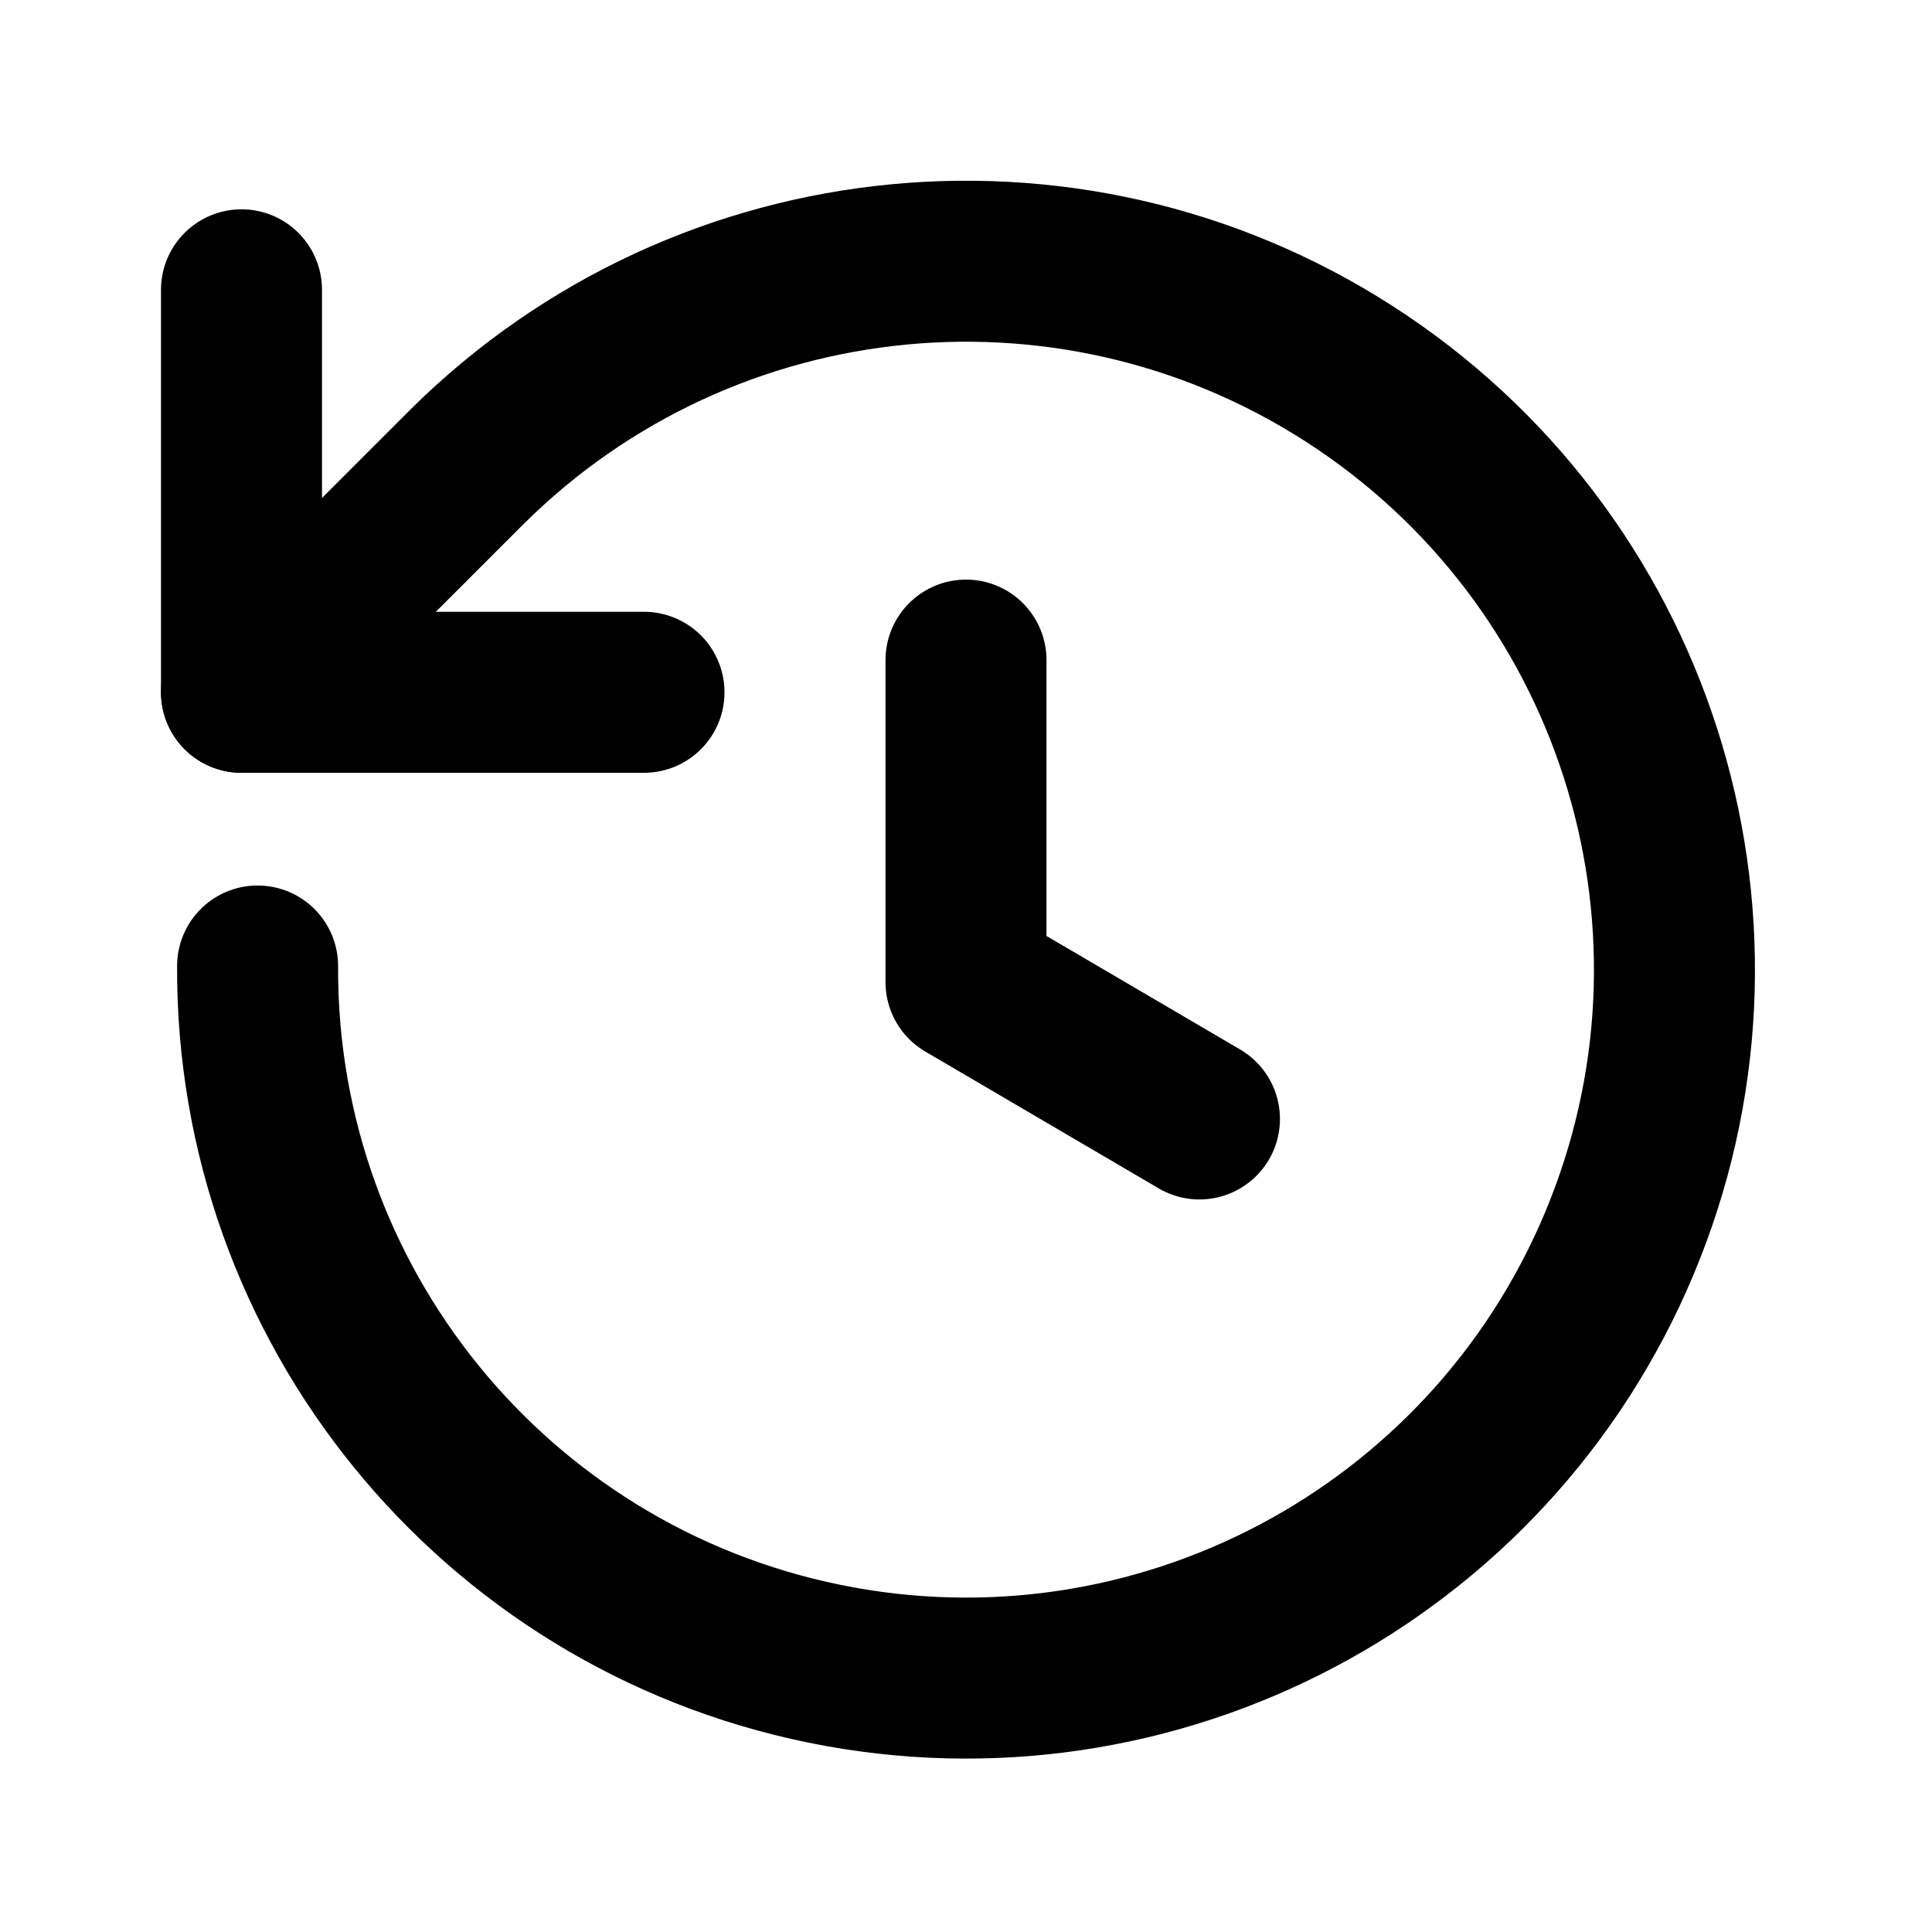
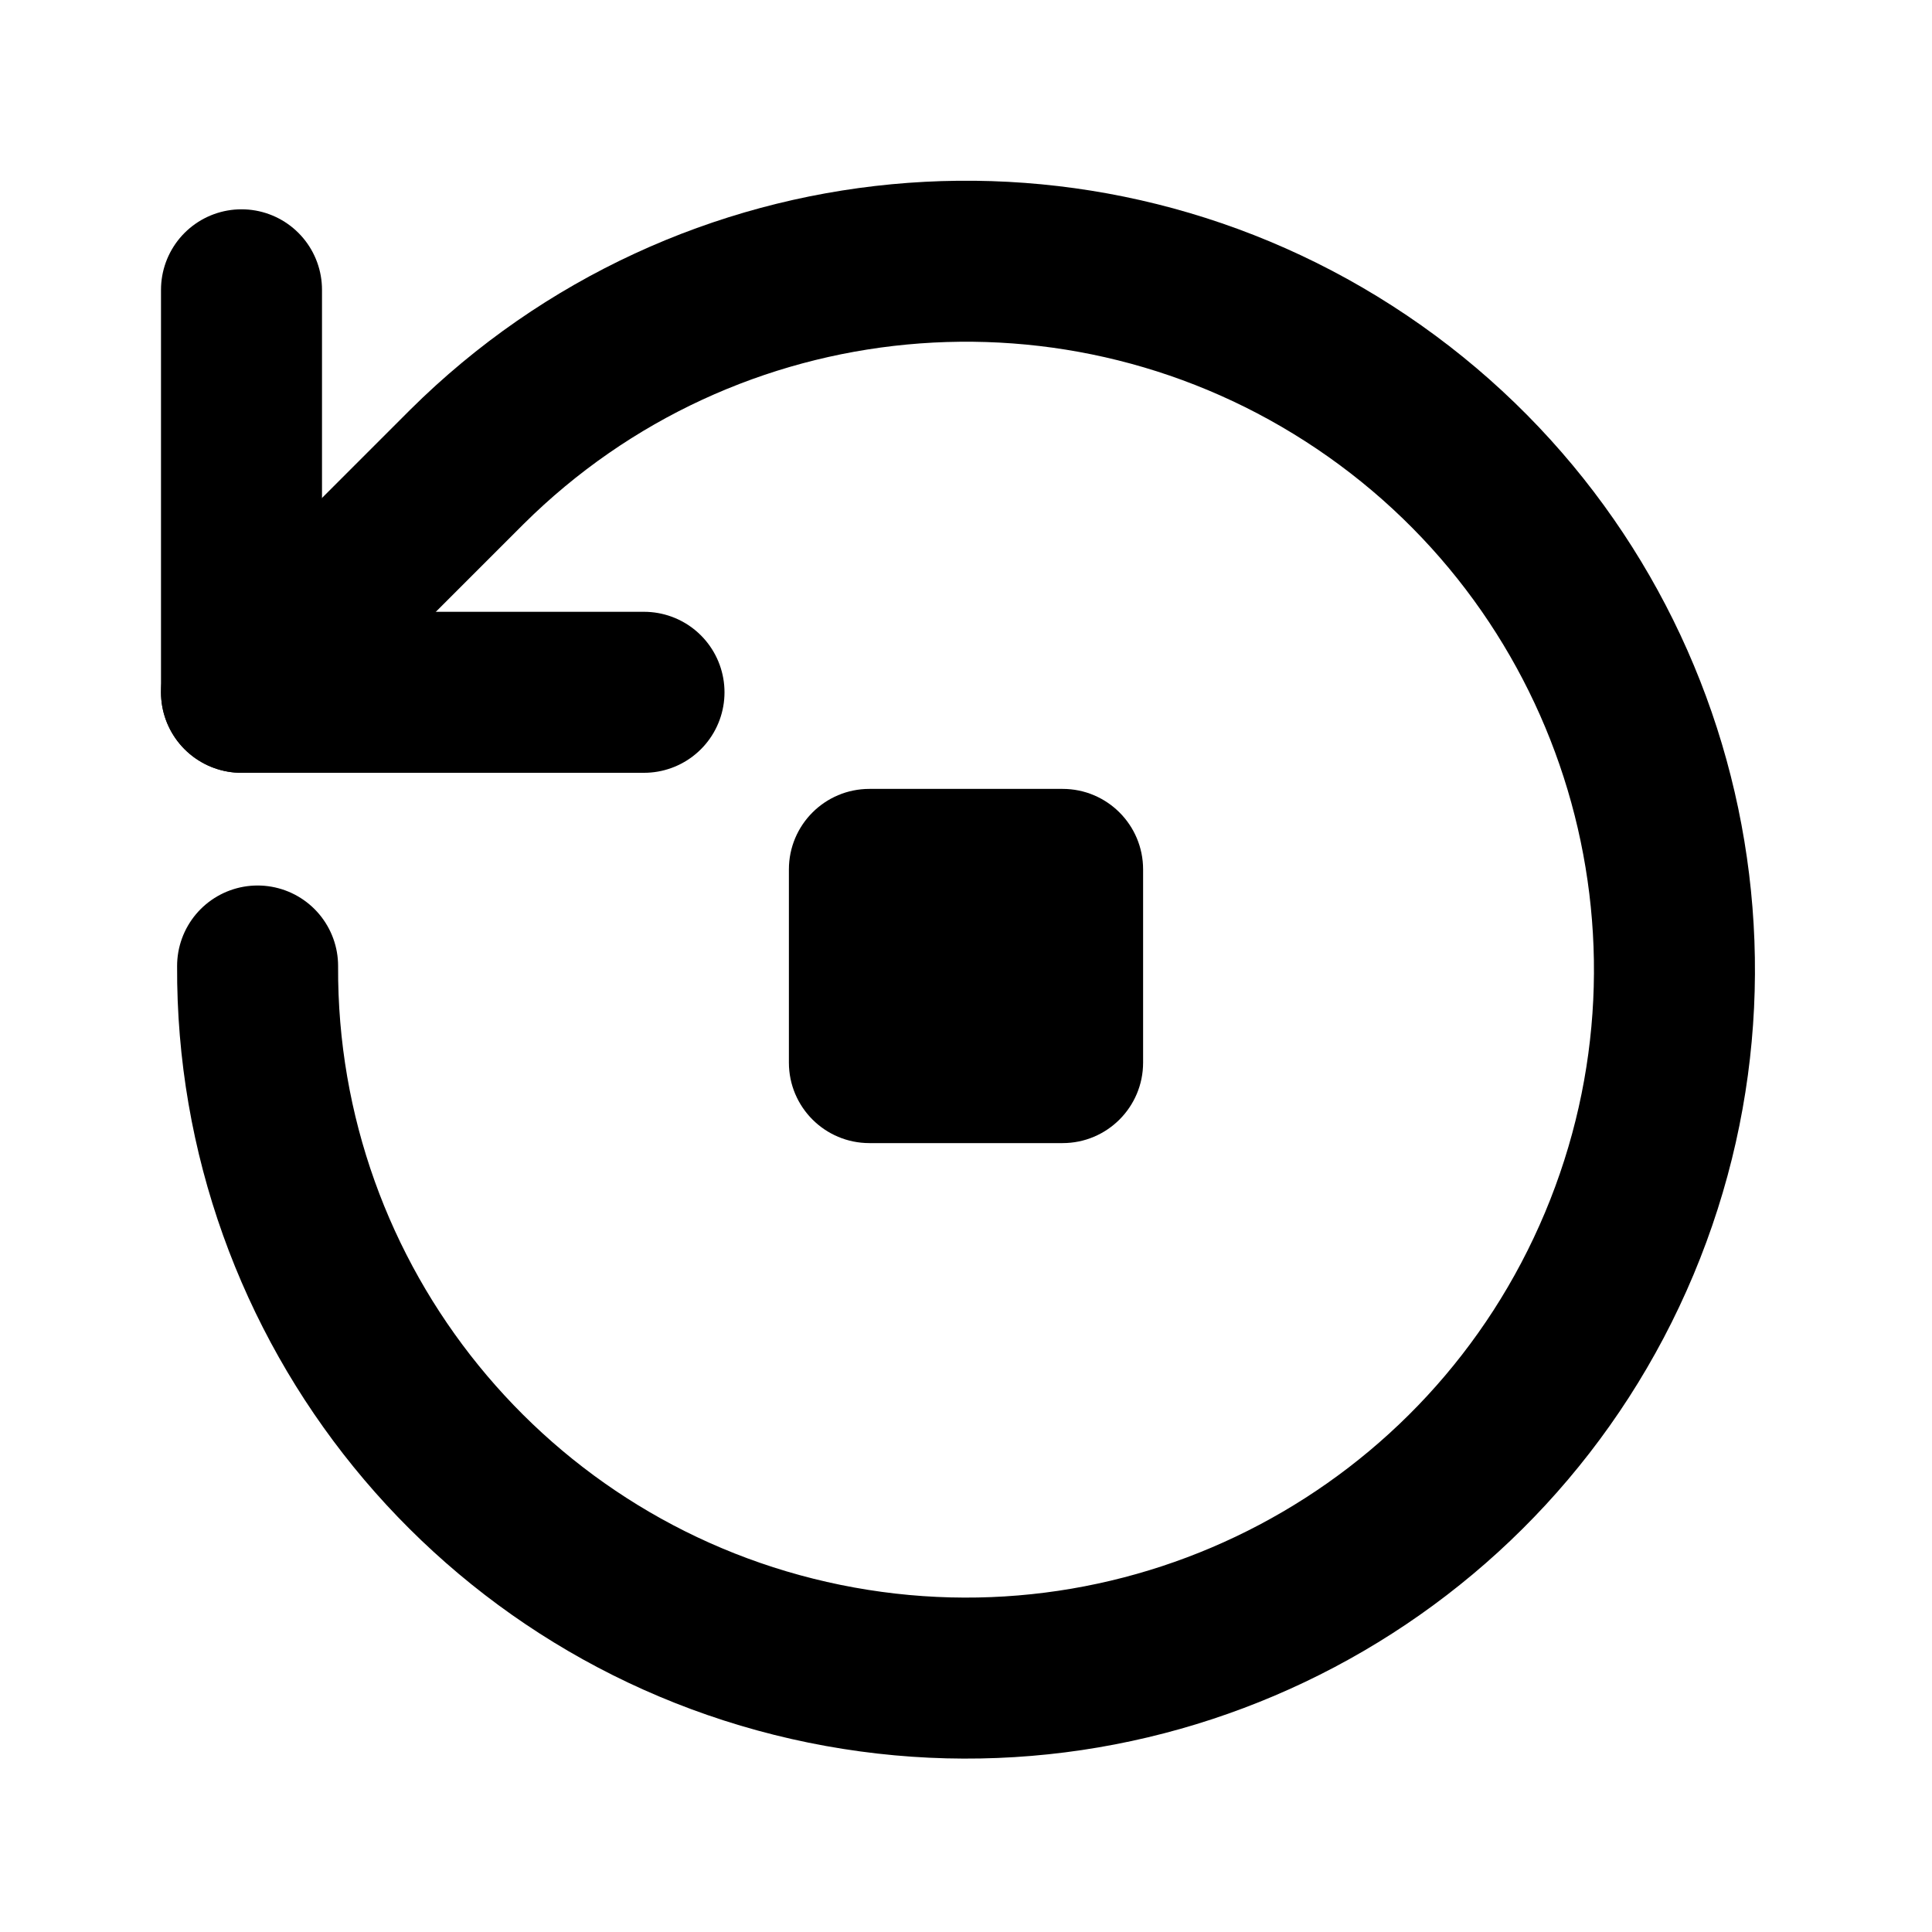
<svg xmlns="http://www.w3.org/2000/svg" viewBox="0 0 24 24" fill="none" stroke="currentColor" stroke-width="2" stroke-linecap="round" stroke-linejoin="round">
  <path d="M3.2 12a8.8 8.8 0 1 0 2.6-6.2L3 8.6" />
  <path d="M3 3.6v5h5" />
-   <path d="M12 8.2v4l2.9 1.7" />
+   <rect x="9.8" y="9.8" width="4.4" height="4.4" rx="1" fill="currentColor" stroke="none" />
</svg>
